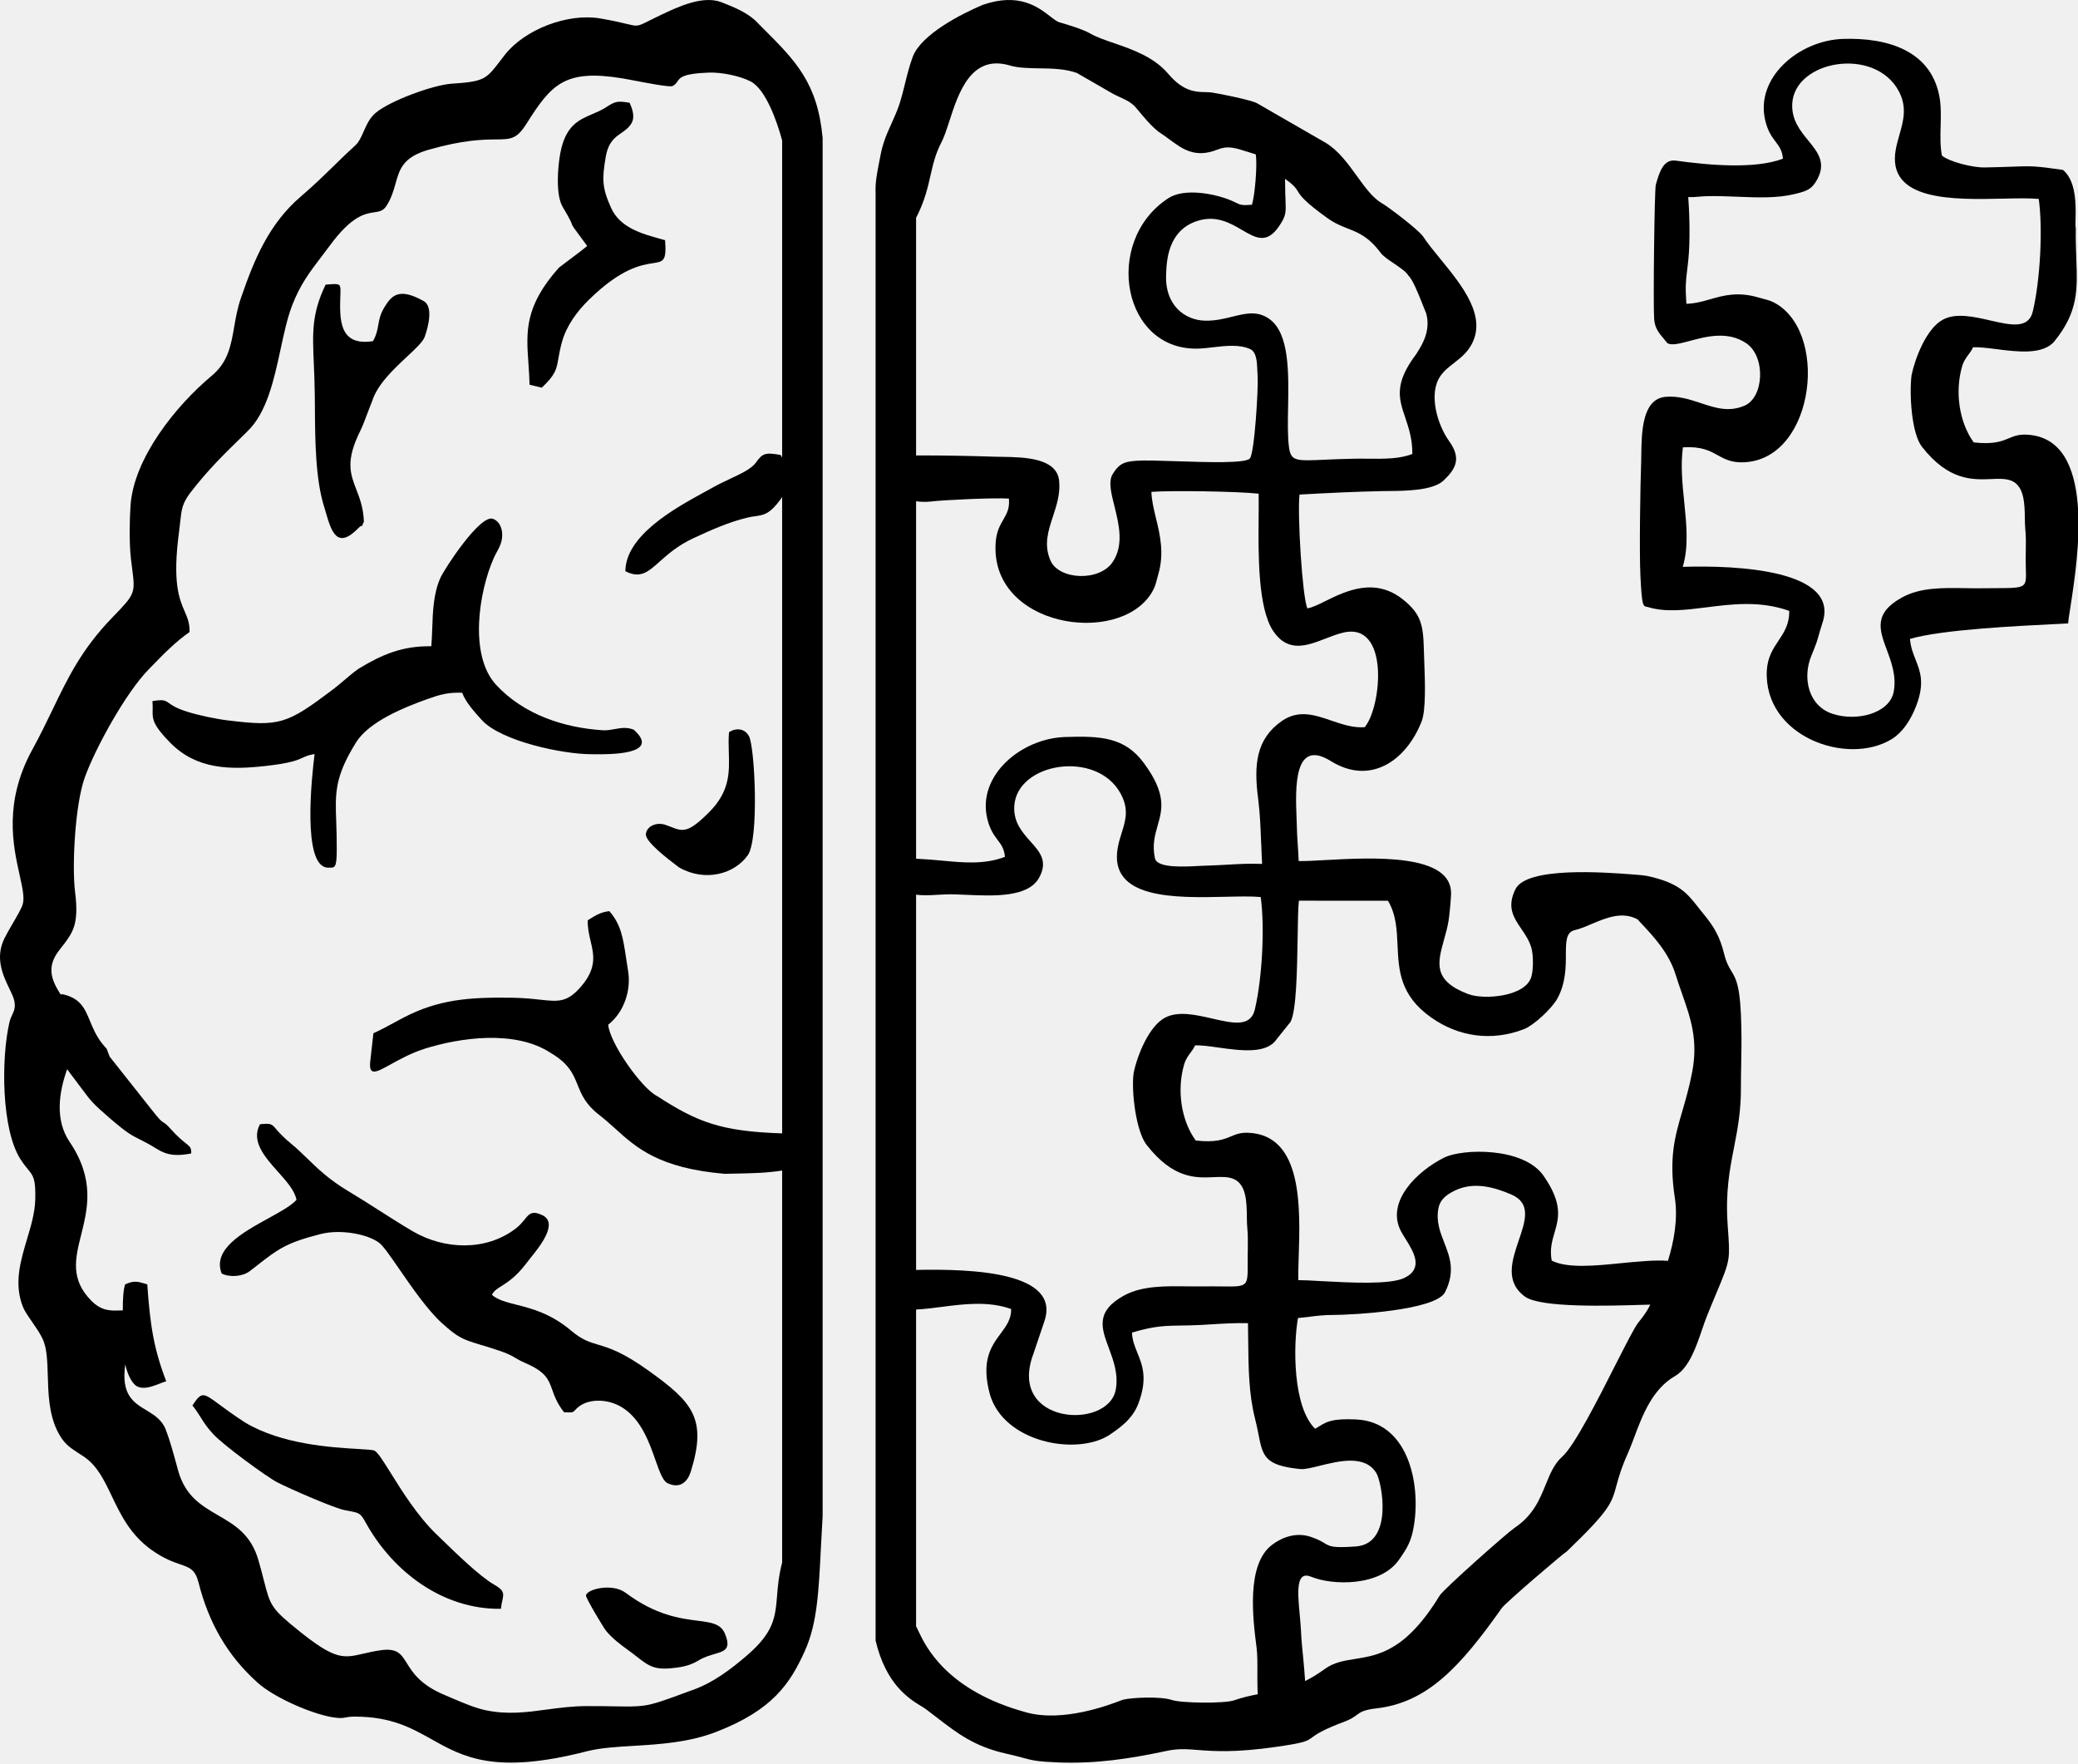
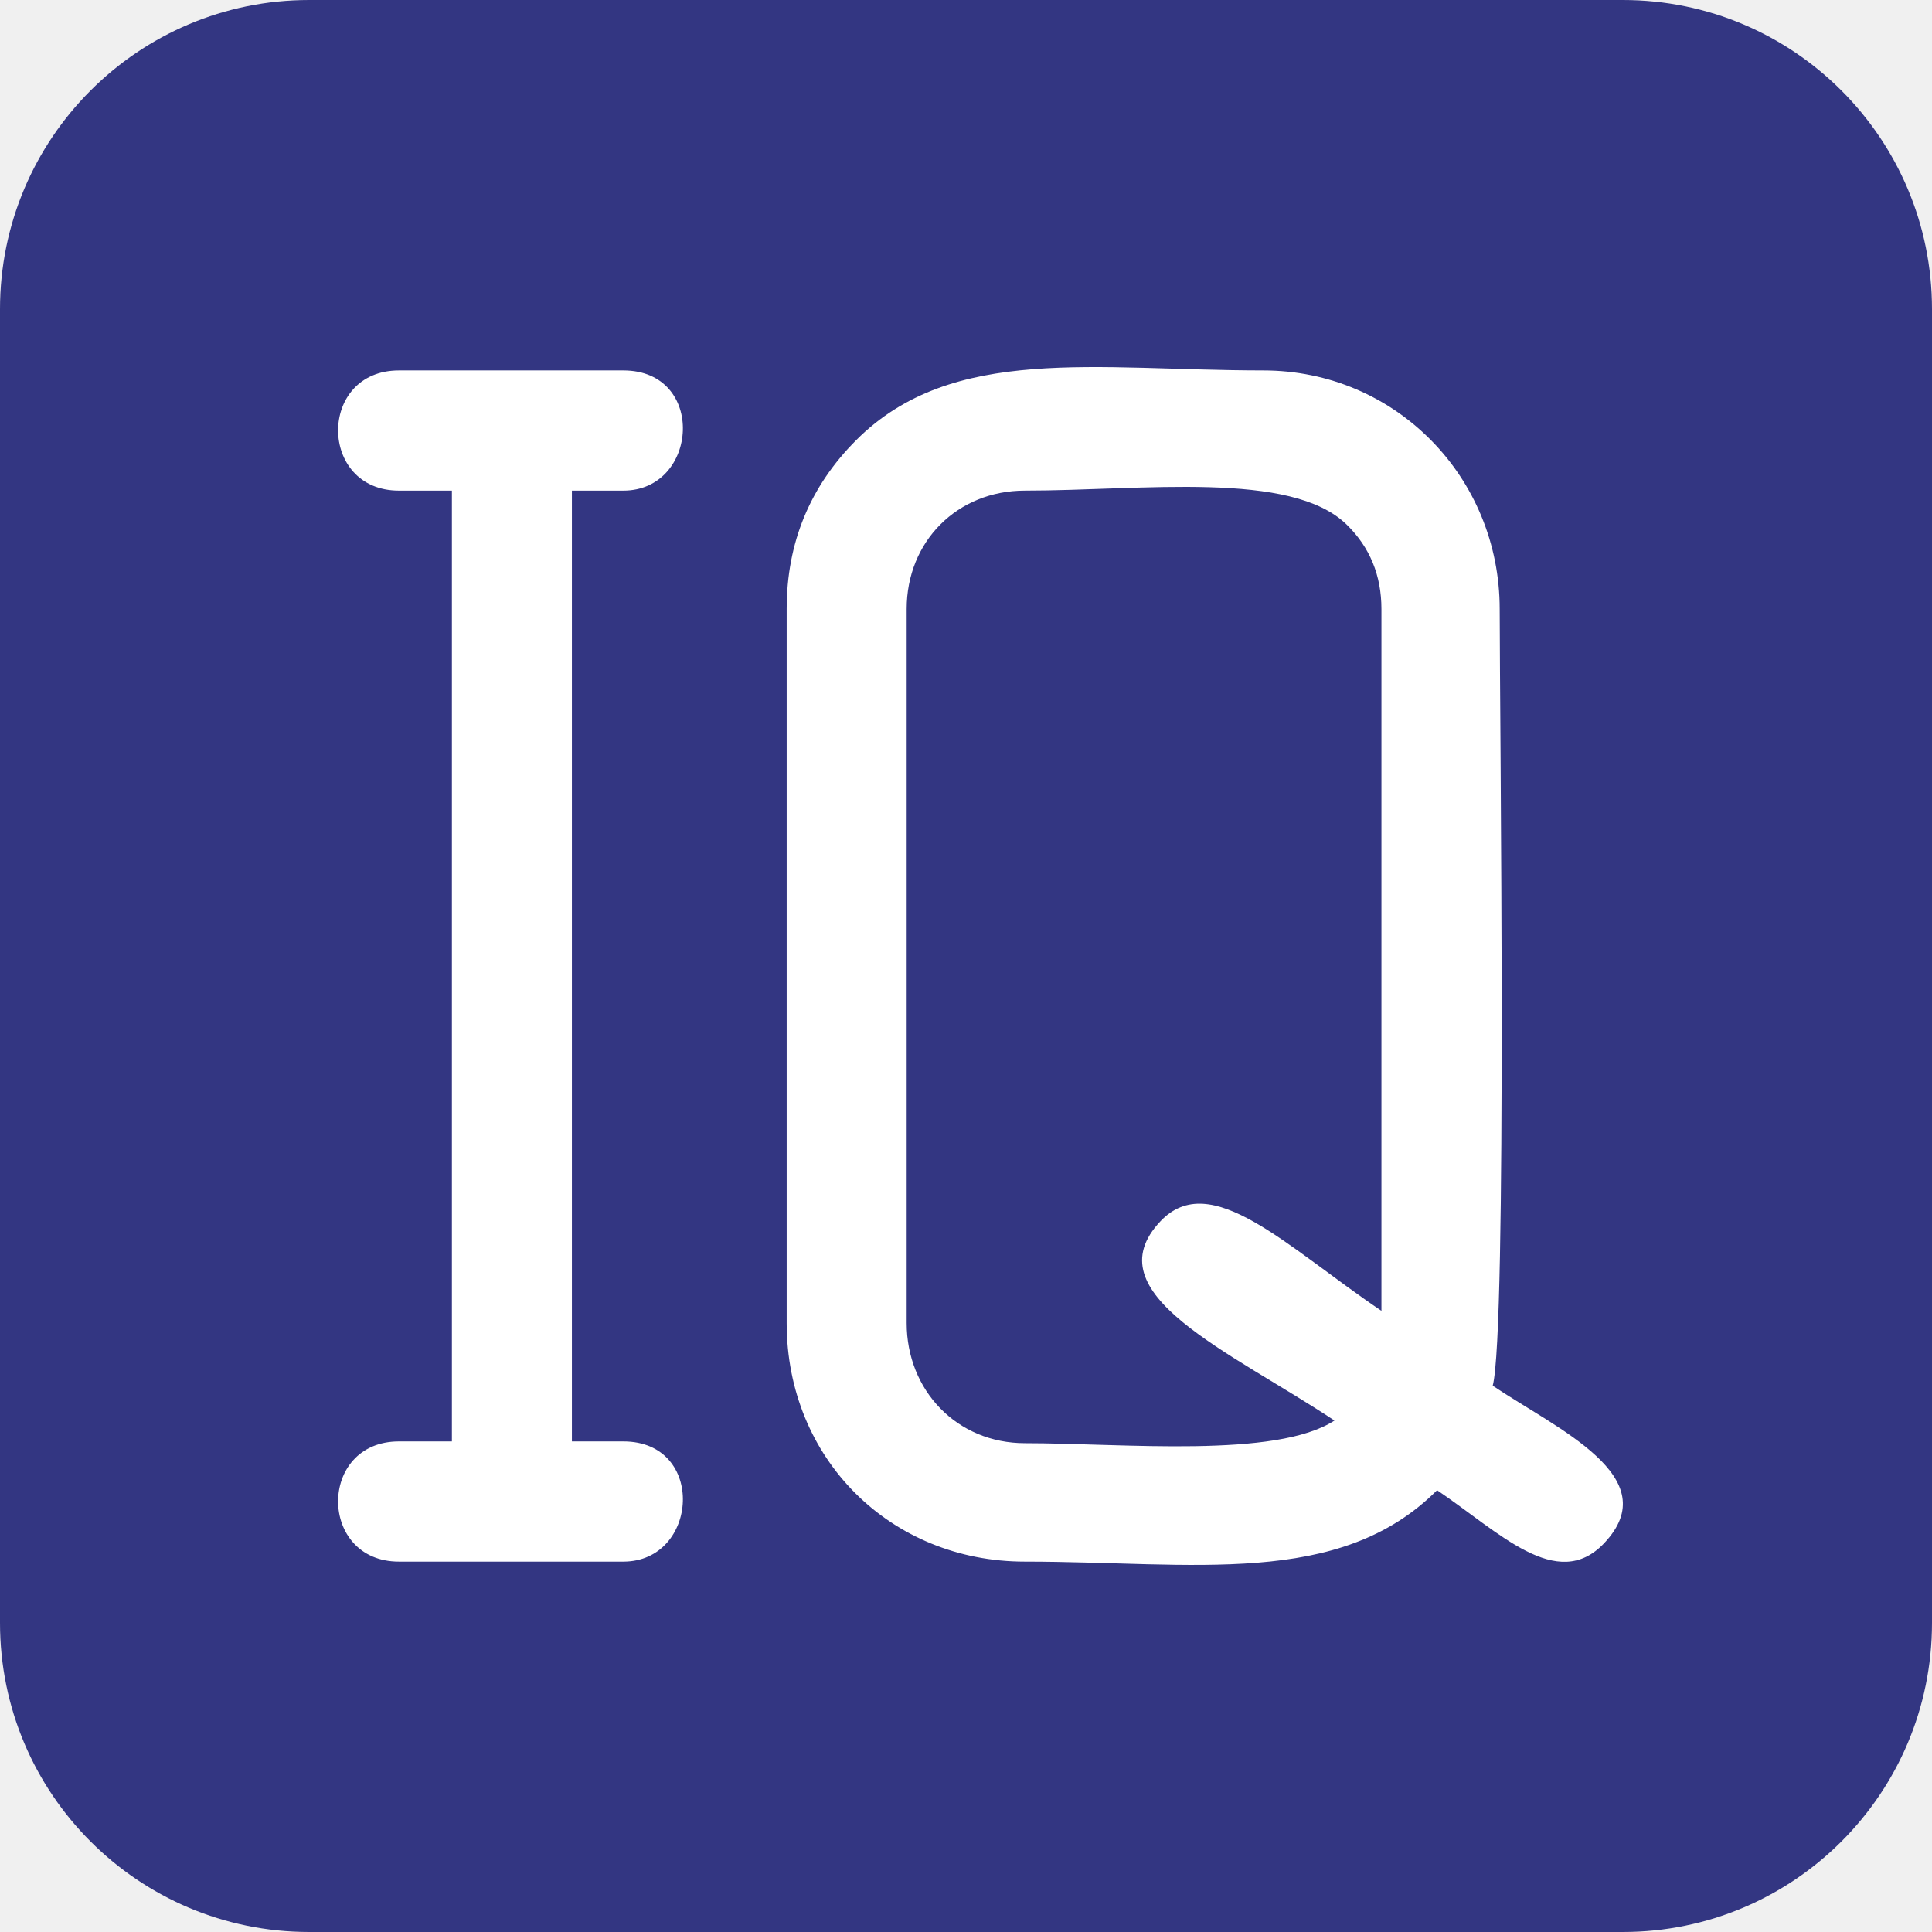
- <svg xmlns="http://www.w3.org/2000/svg" width="33" height="28" viewBox="0 0 33 28" fill="none">
-   <path d="M5.526 18.911C5.223 18.73 5.038 18.55 4.871 18.387C4.789 18.308 4.711 18.232 4.625 18.162C4.492 18.053 4.428 17.979 4.386 17.93C4.314 17.846 4.304 17.834 4.128 17.852C3.983 18.123 4.205 18.372 4.416 18.608C4.552 18.761 4.684 18.908 4.708 19.053C4.623 19.147 4.45 19.242 4.261 19.346C3.853 19.571 3.37 19.837 3.52 20.222C3.644 20.285 3.851 20.274 3.968 20.183C4.006 20.154 4.041 20.126 4.075 20.1C4.415 19.834 4.545 19.733 5.097 19.594C5.404 19.517 5.832 19.592 6.022 19.735C6.086 19.783 6.203 19.952 6.345 20.158C6.543 20.445 6.791 20.803 7.014 21.006C7.279 21.246 7.35 21.268 7.635 21.355C7.668 21.365 7.705 21.376 7.746 21.388C8.055 21.484 8.112 21.519 8.181 21.56C8.218 21.582 8.259 21.607 8.344 21.644C8.669 21.785 8.711 21.904 8.769 22.066C8.804 22.165 8.844 22.28 8.958 22.426C9.096 22.43 9.097 22.429 9.129 22.395C9.141 22.381 9.159 22.362 9.192 22.336C9.358 22.205 9.676 22.204 9.913 22.37C10.191 22.563 10.316 22.918 10.411 23.19C10.475 23.37 10.526 23.514 10.599 23.55C10.8 23.648 10.92 23.527 10.97 23.368C11.233 22.522 10.997 22.266 10.303 21.767C9.888 21.469 9.673 21.404 9.499 21.352C9.358 21.31 9.244 21.276 9.072 21.131C8.746 20.855 8.441 20.778 8.199 20.717C8.038 20.676 7.905 20.642 7.812 20.561C7.842 20.498 7.894 20.465 7.966 20.42C8.063 20.358 8.197 20.273 8.356 20.063C8.371 20.042 8.392 20.017 8.414 19.989C8.576 19.789 8.871 19.422 8.614 19.296C8.449 19.218 8.403 19.275 8.33 19.366C8.295 19.408 8.255 19.458 8.194 19.505C7.71 19.877 7.047 19.837 6.563 19.556C6.394 19.458 6.206 19.338 6.016 19.217L6.016 19.217C5.852 19.112 5.685 19.006 5.526 18.911Z" fill="black" />
-   <path d="M5.699 10.616C6.068 10.392 6.394 10.254 6.85 10.262C6.857 10.173 6.86 10.081 6.864 9.987V9.987C6.873 9.712 6.883 9.424 6.993 9.178C7.059 9.029 7.625 8.164 7.828 8.238C7.967 8.29 8.008 8.477 7.95 8.638C7.934 8.685 7.911 8.725 7.889 8.767L7.889 8.767C7.874 8.795 7.858 8.824 7.844 8.855C7.607 9.383 7.441 10.404 7.88 10.876C8.319 11.349 8.959 11.557 9.576 11.596C9.638 11.6 9.698 11.588 9.758 11.578C9.856 11.56 9.954 11.542 10.064 11.587C10.51 11.985 9.681 11.979 9.431 11.977C9.425 11.977 9.42 11.976 9.415 11.976C9.406 11.976 9.398 11.976 9.391 11.976C8.943 11.977 7.958 11.771 7.65 11.432C7.534 11.304 7.391 11.145 7.34 11C7.117 10.991 6.977 11.032 6.794 11.098C6.427 11.229 5.862 11.455 5.655 11.788C5.313 12.336 5.322 12.596 5.34 13.06C5.344 13.186 5.349 13.326 5.348 13.492C5.347 13.781 5.32 13.781 5.221 13.777L5.215 13.777C5.213 13.777 5.211 13.777 5.21 13.777C5.208 13.777 5.207 13.777 5.206 13.777C4.791 13.766 4.954 12.305 4.996 11.974C4.903 11.988 4.861 12.007 4.811 12.03C4.727 12.069 4.622 12.118 4.208 12.164C3.657 12.225 3.122 12.22 2.704 11.794C2.419 11.504 2.421 11.414 2.424 11.273C2.425 11.233 2.426 11.188 2.421 11.133C2.596 11.104 2.621 11.121 2.684 11.165C2.731 11.199 2.801 11.248 2.979 11.303C3.147 11.356 3.425 11.416 3.616 11.439C4.442 11.54 4.554 11.5 5.283 10.951C5.348 10.902 5.408 10.85 5.468 10.8C5.543 10.736 5.617 10.672 5.699 10.616Z" fill="black" />
-   <path d="M6.207 23.393C6.384 23.677 6.631 24.072 6.926 24.358C6.952 24.382 6.979 24.409 7.009 24.438C7.253 24.675 7.62 25.032 7.847 25.162C8.012 25.256 8.001 25.306 7.977 25.417C7.969 25.453 7.96 25.494 7.955 25.546C7.035 25.56 6.241 24.958 5.812 24.185C5.724 24.026 5.711 24.024 5.536 23.991C5.529 23.99 5.522 23.988 5.515 23.987C5.501 23.984 5.486 23.982 5.471 23.979C5.297 23.944 4.61 23.643 4.409 23.541C4.245 23.458 3.551 22.951 3.388 22.774C3.283 22.66 3.24 22.591 3.192 22.514L3.192 22.514L3.192 22.514C3.158 22.459 3.121 22.4 3.056 22.317C3.203 22.096 3.223 22.11 3.484 22.303L3.484 22.303C3.581 22.375 3.71 22.47 3.892 22.588C4.475 22.937 5.273 22.984 5.685 23.008H5.685C5.828 23.016 5.925 23.022 5.95 23.036C6.003 23.066 6.09 23.206 6.207 23.393Z" fill="black" />
-   <path d="M9.325 3.906C9.233 3.982 9.131 4.057 9.032 4.132C8.979 4.172 8.926 4.211 8.876 4.25C8.328 4.864 8.356 5.268 8.392 5.772C8.399 5.879 8.407 5.99 8.41 6.109L8.603 6.156C8.822 5.951 8.838 5.865 8.868 5.69C8.88 5.62 8.895 5.536 8.926 5.425C8.997 5.172 9.164 4.944 9.35 4.762C9.865 4.256 10.187 4.207 10.369 4.179C10.537 4.153 10.587 4.146 10.562 3.814C10.539 3.807 10.514 3.801 10.49 3.794C10.196 3.713 9.846 3.616 9.705 3.302C9.561 2.983 9.559 2.845 9.619 2.494C9.66 2.254 9.766 2.181 9.868 2.111C9.926 2.07 9.984 2.031 10.026 1.961C10.091 1.853 10.038 1.723 9.999 1.632C9.808 1.6 9.772 1.607 9.625 1.703C9.554 1.749 9.48 1.781 9.406 1.812C9.191 1.904 8.981 1.993 8.898 2.432C8.855 2.665 8.824 3.098 8.936 3.286C9.059 3.492 9.074 3.536 9.082 3.561C9.094 3.594 9.094 3.594 9.325 3.906Z" fill="black" />
-   <path d="M5.658 7.771C5.712 7.911 5.771 8.063 5.779 8.285C5.77 8.303 5.764 8.317 5.759 8.327L5.759 8.327L5.759 8.327L5.759 8.328C5.747 8.353 5.745 8.359 5.743 8.359C5.743 8.359 5.743 8.359 5.743 8.358C5.743 8.358 5.742 8.358 5.742 8.357C5.74 8.352 5.736 8.339 5.693 8.384C5.351 8.738 5.261 8.43 5.179 8.153C5.17 8.12 5.16 8.086 5.15 8.055C5.009 7.613 5.004 6.99 5.001 6.478C5 6.408 5 6.34 4.999 6.276C4.997 6.09 4.99 5.929 4.984 5.785C4.962 5.281 4.949 4.98 5.171 4.52C5.186 4.518 5.201 4.517 5.214 4.516C5.406 4.502 5.411 4.502 5.406 4.669C5.405 4.676 5.405 4.684 5.405 4.691C5.393 5.065 5.379 5.502 5.923 5.417C5.979 5.319 5.993 5.241 6.007 5.162C6.022 5.076 6.037 4.989 6.107 4.875C6.225 4.681 6.345 4.567 6.729 4.781C6.885 4.869 6.8 5.193 6.745 5.348C6.716 5.428 6.601 5.535 6.464 5.663C6.254 5.859 5.992 6.103 5.908 6.375C5.887 6.425 5.863 6.489 5.838 6.555L5.838 6.555L5.838 6.555C5.798 6.661 5.757 6.771 5.724 6.836C5.483 7.318 5.563 7.525 5.658 7.771Z" fill="black" />
-   <path d="M11.574 11.946C11.571 11.842 11.568 11.736 11.577 11.626C11.685 11.556 11.827 11.562 11.895 11.691C11.988 11.869 12.056 13.323 11.876 13.579C11.667 13.876 11.203 14.011 10.786 13.775C10.781 13.772 10.776 13.768 10.771 13.764L10.755 13.752C10.601 13.635 10.244 13.363 10.257 13.243C10.271 13.115 10.433 13.049 10.57 13.099C10.597 13.108 10.621 13.118 10.644 13.126C10.844 13.205 10.924 13.236 11.265 12.893C11.592 12.564 11.584 12.262 11.574 11.946Z" fill="black" />
-   <path d="M10.754 26.479C10.418 26.526 10.325 26.475 10.109 26.303C10.064 26.267 10.017 26.233 9.971 26.199L9.971 26.199C9.849 26.11 9.728 26.02 9.624 25.895C9.589 25.853 9.303 25.379 9.306 25.335C9.314 25.236 9.721 25.131 9.937 25.293C10.413 25.649 10.802 25.7 11.078 25.735C11.297 25.763 11.445 25.783 11.511 25.938C11.615 26.186 11.511 26.216 11.347 26.264C11.272 26.286 11.185 26.311 11.099 26.363C10.993 26.427 10.894 26.46 10.754 26.479Z" fill="black" />
-   <path fill-rule="evenodd" clip-rule="evenodd" d="M5.635 27.258C6.212 27.258 6.534 27.439 6.858 27.62C7.359 27.901 7.865 28.184 9.329 27.806C9.544 27.753 9.795 27.738 10.065 27.722C10.481 27.697 10.942 27.669 11.383 27.497C12.262 27.154 12.544 26.743 12.782 26.214C12.976 25.782 13.001 25.289 13.036 24.585C13.044 24.426 13.053 24.257 13.064 24.075V2.188C12.982 1.313 12.635 0.965 12.102 0.434C12.066 0.398 12.029 0.361 11.992 0.323C11.852 0.196 11.667 0.117 11.459 0.036C11.163 -0.079 10.768 0.108 10.496 0.237C10.417 0.275 10.356 0.305 10.308 0.329L10.308 0.329L10.308 0.329L10.308 0.329C10.211 0.378 10.166 0.401 10.118 0.406C10.076 0.41 10.032 0.399 9.949 0.379C9.864 0.358 9.737 0.328 9.527 0.292C9.009 0.206 8.334 0.469 8.019 0.868C7.99 0.906 7.964 0.94 7.94 0.971C7.719 1.258 7.689 1.296 7.172 1.329C6.887 1.348 6.202 1.594 5.966 1.792C5.87 1.872 5.82 1.986 5.774 2.09C5.737 2.174 5.702 2.253 5.649 2.302C5.527 2.413 5.418 2.52 5.308 2.627L5.308 2.627C5.144 2.787 4.981 2.946 4.781 3.117C4.272 3.552 4.038 4.115 3.825 4.736C3.77 4.893 3.744 5.046 3.719 5.191C3.668 5.485 3.622 5.75 3.363 5.966C2.791 6.443 2.125 7.276 2.073 8.025C2.056 8.259 2.052 8.643 2.079 8.87C2.086 8.927 2.092 8.977 2.098 9.022C2.149 9.421 2.15 9.428 1.788 9.801C1.298 10.305 1.077 10.764 0.833 11.272C0.736 11.472 0.636 11.68 0.515 11.9C0.054 12.738 0.209 13.435 0.312 13.896C0.357 14.1 0.392 14.258 0.36 14.362C0.339 14.429 0.263 14.56 0.19 14.684C0.144 14.765 0.098 14.843 0.071 14.899C-0.084 15.213 0.049 15.491 0.148 15.697C0.185 15.774 0.217 15.84 0.228 15.895C0.248 15.998 0.223 16.051 0.195 16.112C0.179 16.146 0.161 16.183 0.15 16.232C0.017 16.804 0.02 17.936 0.327 18.41C0.372 18.48 0.41 18.527 0.442 18.565C0.531 18.675 0.568 18.72 0.56 19.046C0.555 19.254 0.493 19.464 0.429 19.677C0.325 20.026 0.218 20.383 0.364 20.751C0.39 20.817 0.448 20.901 0.509 20.989C0.57 21.077 0.634 21.17 0.676 21.258C0.746 21.405 0.752 21.614 0.759 21.844C0.767 22.127 0.776 22.442 0.907 22.714C1.006 22.918 1.1 22.979 1.24 23.07C1.271 23.09 1.304 23.111 1.341 23.136C1.547 23.279 1.656 23.507 1.775 23.756C1.915 24.049 2.068 24.37 2.408 24.612C2.602 24.75 2.748 24.801 2.859 24.839C3.014 24.892 3.101 24.922 3.154 25.133C3.312 25.758 3.607 26.29 4.098 26.725C4.358 26.956 4.935 27.208 5.269 27.266C5.398 27.288 5.437 27.281 5.486 27.272C5.52 27.265 5.559 27.258 5.635 27.258ZM12.421 24.811C12.366 25.022 12.352 25.192 12.34 25.344C12.312 25.678 12.293 25.918 11.857 26.291C11.609 26.504 11.335 26.711 11.025 26.826L10.964 26.848L10.963 26.848C10.557 26.999 10.39 27.06 10.218 27.084C10.098 27.1 9.976 27.098 9.768 27.095H9.768C9.651 27.093 9.507 27.09 9.322 27.091C9.093 27.091 8.884 27.119 8.682 27.146C8.365 27.189 8.063 27.229 7.719 27.158C7.543 27.121 7.362 27.043 7.184 26.967L7.184 26.967C7.143 26.949 7.102 26.932 7.062 26.915C6.676 26.754 6.553 26.558 6.462 26.411C6.369 26.262 6.308 26.165 6.039 26.205C5.931 26.221 5.844 26.241 5.767 26.259L5.767 26.259L5.767 26.259L5.767 26.259C5.454 26.331 5.325 26.361 4.747 25.896C4.304 25.54 4.292 25.492 4.192 25.101C4.169 25.012 4.142 24.906 4.104 24.774C3.986 24.364 3.724 24.212 3.463 24.061C3.203 23.91 2.944 23.76 2.83 23.355C2.819 23.314 2.807 23.271 2.795 23.227L2.795 23.227L2.795 23.227C2.746 23.05 2.694 22.859 2.632 22.7C2.571 22.543 2.447 22.468 2.324 22.393C2.121 22.271 1.919 22.148 1.99 21.664C2.017 21.804 2.092 21.971 2.177 22.014C2.284 22.068 2.417 22.016 2.537 21.97C2.573 21.956 2.608 21.942 2.64 21.933C2.441 21.418 2.383 21.033 2.339 20.394C2.326 20.39 2.313 20.387 2.301 20.383C2.189 20.35 2.127 20.331 1.988 20.394C1.959 20.471 1.95 20.628 1.95 20.808C1.93 20.808 1.909 20.808 1.887 20.809L1.887 20.809C1.761 20.813 1.612 20.818 1.452 20.656C1.112 20.313 1.195 19.983 1.289 19.606C1.392 19.195 1.509 18.728 1.104 18.129C0.874 17.788 0.931 17.354 1.067 16.977C1.099 17.023 1.136 17.073 1.18 17.13C1.23 17.197 1.27 17.25 1.304 17.295C1.446 17.486 1.474 17.524 1.758 17.768C2.018 17.992 2.095 18.03 2.215 18.09C2.282 18.123 2.363 18.164 2.497 18.247C2.659 18.348 2.806 18.359 3.036 18.316C3.042 18.227 3.018 18.207 2.947 18.151C2.897 18.111 2.826 18.054 2.726 17.943C2.646 17.854 2.62 17.838 2.597 17.824C2.565 17.805 2.54 17.79 2.392 17.6L1.742 16.779C1.716 16.716 1.707 16.688 1.702 16.673C1.7 16.665 1.698 16.661 1.696 16.657C1.694 16.653 1.691 16.649 1.684 16.642C1.674 16.631 1.657 16.613 1.626 16.575C1.528 16.452 1.477 16.328 1.43 16.215C1.346 16.012 1.277 15.844 0.978 15.784C0.974 15.788 0.97 15.792 0.966 15.796C0.826 15.578 0.727 15.363 0.938 15.092C0.948 15.079 0.958 15.066 0.968 15.053C1.157 14.812 1.258 14.684 1.192 14.161C1.141 13.749 1.192 12.777 1.345 12.349C1.514 11.877 1.999 10.999 2.36 10.63C2.374 10.615 2.388 10.601 2.403 10.586L2.403 10.586C2.593 10.39 2.785 10.193 3.01 10.036C3.014 9.897 2.977 9.811 2.933 9.709C2.847 9.511 2.734 9.252 2.845 8.432C2.853 8.372 2.858 8.32 2.863 8.275C2.884 8.09 2.893 8.003 3.011 7.839C3.301 7.461 3.553 7.216 3.888 6.89L3.927 6.851C4.238 6.554 4.35 6.034 4.456 5.545C4.51 5.293 4.563 5.049 4.64 4.848C4.766 4.52 4.921 4.317 5.1 4.082C5.145 4.023 5.191 3.963 5.239 3.898C5.587 3.424 5.798 3.393 5.943 3.371C6.026 3.359 6.088 3.35 6.142 3.262C6.218 3.14 6.251 3.022 6.282 2.913C6.346 2.685 6.399 2.494 6.81 2.377C7.359 2.22 7.67 2.216 7.874 2.214C8.113 2.212 8.205 2.211 8.36 1.966C8.755 1.341 8.965 1.094 9.882 1.244C9.911 1.249 9.966 1.259 10.035 1.272C10.264 1.316 10.639 1.389 10.682 1.366C10.722 1.345 10.739 1.32 10.757 1.295C10.8 1.232 10.845 1.167 11.255 1.153C11.463 1.145 11.752 1.207 11.919 1.292C12.157 1.414 12.337 1.917 12.421 2.231V7.266C12.414 7.252 12.406 7.238 12.398 7.225C12.148 7.179 12.108 7.2 12.002 7.348C11.931 7.445 11.771 7.52 11.595 7.603C11.503 7.646 11.407 7.691 11.318 7.742C11.275 7.766 11.227 7.792 11.174 7.821C10.72 8.07 9.937 8.5 9.931 9.07C10.168 9.192 10.29 9.084 10.477 8.916C10.606 8.802 10.764 8.661 11.012 8.546C11.3 8.413 11.564 8.293 11.867 8.22C11.914 8.208 11.955 8.202 11.993 8.197C12.128 8.178 12.224 8.165 12.398 7.926L12.421 7.892V17.997C11.45 17.965 11.076 17.82 10.433 17.403C10.193 17.284 9.682 16.564 9.659 16.271C9.91 16.074 10.026 15.724 9.974 15.414C9.961 15.338 9.95 15.268 9.941 15.202C9.895 14.897 9.863 14.681 9.677 14.468C9.546 14.482 9.463 14.533 9.369 14.591C9.365 14.594 9.36 14.597 9.355 14.6C9.351 14.603 9.347 14.605 9.343 14.608L9.34 14.61C9.338 14.611 9.336 14.612 9.334 14.613C9.33 14.733 9.355 14.839 9.379 14.942C9.431 15.162 9.48 15.369 9.231 15.661C9.009 15.92 8.874 15.906 8.576 15.874C8.459 15.861 8.318 15.846 8.138 15.843C7.458 15.833 6.966 15.866 6.4 16.163C6.356 16.187 6.31 16.211 6.264 16.236C6.148 16.299 6.03 16.362 5.93 16.407L5.88 16.851C5.853 17.095 5.974 17.029 6.206 16.9C6.349 16.821 6.534 16.719 6.752 16.65C7.291 16.482 8.175 16.344 8.747 16.72C9.037 16.891 9.104 17.057 9.174 17.23C9.235 17.381 9.298 17.536 9.515 17.703C9.604 17.772 9.685 17.845 9.768 17.919C10.109 18.228 10.466 18.549 11.507 18.639C11.573 18.637 11.636 18.636 11.698 18.635H11.698C11.949 18.63 12.172 18.626 12.421 18.587V24.811Z" fill="black" />
-   <path fill-rule="evenodd" clip-rule="evenodd" d="M23.275 5.602C23.301 5.575 23.327 5.54 23.354 5.496C23.631 5.037 23.222 4.538 22.875 4.113C22.771 3.987 22.673 3.867 22.601 3.757C22.53 3.651 22.049 3.286 21.95 3.23C21.801 3.145 21.679 2.976 21.549 2.796C21.407 2.6 21.257 2.391 21.052 2.267L19.96 1.638C19.867 1.588 19.379 1.489 19.245 1.469C19.216 1.465 19.183 1.464 19.146 1.463C18.997 1.461 18.793 1.457 18.557 1.177C18.328 0.905 17.986 0.787 17.694 0.686C17.548 0.636 17.414 0.59 17.314 0.532C17.197 0.464 16.93 0.384 16.829 0.356C16.786 0.344 16.736 0.305 16.675 0.258C16.484 0.111 16.183 -0.122 15.607 0.077C15.271 0.219 14.63 0.544 14.495 0.902C14.436 1.064 14.403 1.202 14.37 1.336L14.37 1.336C14.346 1.433 14.323 1.528 14.292 1.628C14.252 1.752 14.205 1.856 14.159 1.958C14.088 2.115 14.017 2.269 13.978 2.492C13.97 2.534 13.962 2.575 13.954 2.615C13.926 2.762 13.898 2.904 13.905 3.054V26.051C14.071 26.75 14.437 26.974 14.628 27.091C14.66 27.11 14.688 27.127 14.708 27.143C14.766 27.186 14.82 27.228 14.873 27.269C15.204 27.524 15.474 27.733 15.979 27.846C16.099 27.873 16.179 27.894 16.244 27.912C16.398 27.953 16.466 27.971 16.792 27.985C17.407 28.009 17.938 27.928 18.529 27.802C18.712 27.763 18.847 27.774 19.024 27.788C19.272 27.807 19.603 27.833 20.261 27.739C20.723 27.673 20.754 27.649 20.839 27.587C20.905 27.539 21.002 27.468 21.353 27.337C21.452 27.3 21.5 27.265 21.541 27.235C21.605 27.188 21.657 27.15 21.859 27.127C22.663 27.035 23.184 26.476 23.849 25.535C23.904 25.453 24.835 24.659 24.884 24.633C25.565 23.979 25.595 23.868 25.669 23.593C25.703 23.47 25.744 23.314 25.857 23.064C25.89 22.99 25.921 22.906 25.955 22.816L25.955 22.816L25.955 22.816C26.082 22.477 26.239 22.058 26.601 21.85C26.823 21.721 26.936 21.388 27.031 21.109L27.031 21.109L27.031 21.109L27.031 21.109C27.059 21.028 27.085 20.951 27.112 20.886C27.166 20.751 27.213 20.639 27.253 20.544L27.253 20.544C27.371 20.262 27.427 20.128 27.448 19.99C27.466 19.865 27.457 19.736 27.439 19.491L27.437 19.459C27.399 18.928 27.468 18.575 27.537 18.222C27.593 17.936 27.648 17.651 27.647 17.272C27.647 17.123 27.649 16.994 27.652 16.867V16.867C27.655 16.702 27.658 16.54 27.654 16.337C27.643 15.664 27.573 15.548 27.496 15.421C27.457 15.356 27.416 15.289 27.38 15.145C27.314 14.879 27.225 14.721 27.055 14.515C27.023 14.477 26.995 14.441 26.968 14.406C26.787 14.177 26.662 14.018 26.157 13.909C26.154 13.909 26.151 13.908 26.148 13.908C26.107 13.9 26.063 13.896 26.012 13.892C25.991 13.89 25.968 13.889 25.942 13.886C25.48 13.851 24.244 13.757 24.065 14.121C23.926 14.406 24.038 14.57 24.158 14.747C24.225 14.844 24.294 14.946 24.325 15.073C24.35 15.18 24.353 15.407 24.316 15.519C24.215 15.829 23.564 15.877 23.322 15.787C22.751 15.574 22.83 15.29 22.93 14.928C22.958 14.83 22.987 14.726 23.005 14.616C23.019 14.527 23.041 14.291 23.044 14.197C23.063 13.546 21.788 13.616 21.028 13.658L21.028 13.658C20.863 13.667 20.722 13.675 20.624 13.673C20.621 13.584 20.615 13.497 20.609 13.411C20.603 13.317 20.596 13.223 20.595 13.126C20.594 13.084 20.592 13.036 20.59 12.983L20.59 12.983C20.572 12.518 20.542 11.716 21.134 12.085C21.766 12.477 22.333 12.075 22.576 11.456C22.648 11.272 22.63 10.806 22.617 10.468V10.468C22.615 10.402 22.612 10.341 22.611 10.288C22.601 9.917 22.56 9.747 22.291 9.528C21.837 9.157 21.372 9.385 21.047 9.545C20.932 9.602 20.834 9.65 20.761 9.66C20.68 9.464 20.602 8.164 20.637 7.853C21.099 7.828 21.507 7.807 21.959 7.798C21.985 7.798 22.014 7.798 22.046 7.797C22.308 7.795 22.753 7.792 22.924 7.631C23.121 7.444 23.21 7.279 23.014 7.006C22.825 6.743 22.681 6.252 22.874 5.972C22.932 5.887 23.01 5.827 23.091 5.764C23.153 5.715 23.217 5.666 23.275 5.602ZM20.411 3.076C20.41 3.034 20.409 2.992 20.409 2.951V2.951C20.408 2.913 20.408 2.876 20.407 2.84C20.55 2.941 20.577 2.984 20.61 3.037C20.654 3.108 20.707 3.195 21.076 3.46C21.198 3.548 21.305 3.59 21.407 3.63C21.576 3.697 21.732 3.758 21.923 4.011C21.962 4.066 22.053 4.128 22.143 4.188C22.238 4.253 22.333 4.317 22.363 4.372C22.43 4.434 22.506 4.619 22.591 4.831C22.591 4.835 22.594 4.844 22.601 4.856L22.601 4.858C22.617 4.896 22.633 4.935 22.648 4.974C22.726 5.246 22.582 5.477 22.515 5.583L22.515 5.583C22.506 5.598 22.498 5.61 22.493 5.62C22.133 6.092 22.215 6.333 22.316 6.63C22.37 6.792 22.431 6.969 22.429 7.208C22.229 7.289 21.978 7.286 21.724 7.284H21.724C21.647 7.283 21.569 7.282 21.493 7.284C21.308 7.288 21.156 7.294 21.033 7.3C20.58 7.32 20.5 7.324 20.47 7.101C20.447 6.926 20.451 6.7 20.456 6.461C20.465 5.911 20.477 5.292 20.157 5.064C19.969 4.931 19.784 4.976 19.572 5.028C19.44 5.061 19.297 5.096 19.135 5.092C18.812 5.083 18.501 4.845 18.518 4.369L18.519 4.356C18.526 4.147 18.544 3.667 19.003 3.512C19.308 3.409 19.534 3.54 19.726 3.653C19.944 3.78 20.118 3.881 20.315 3.588C20.425 3.426 20.422 3.375 20.415 3.177L20.415 3.176L20.415 3.176L20.415 3.176L20.415 3.175C20.413 3.146 20.412 3.113 20.411 3.076ZM26.007 14.599C25.762 14.467 25.508 14.574 25.278 14.671C25.182 14.712 25.09 14.751 25.005 14.77C24.869 14.803 24.868 14.952 24.867 15.155C24.867 15.354 24.866 15.604 24.737 15.847C24.649 16.013 24.355 16.282 24.206 16.34C23.689 16.542 23.161 16.462 22.73 16.158C22.229 15.806 22.212 15.403 22.194 15.012C22.183 14.766 22.173 14.524 22.042 14.303L20.627 14.302C20.614 14.423 20.61 14.647 20.607 14.903C20.598 15.413 20.588 16.047 20.495 16.226L20.274 16.501C20.117 16.741 19.697 16.682 19.349 16.634C19.205 16.613 19.074 16.595 18.978 16.6C18.959 16.644 18.933 16.68 18.906 16.716C18.868 16.767 18.829 16.82 18.805 16.902C18.687 17.304 18.755 17.789 18.989 18.11C19.304 18.146 19.431 18.093 19.545 18.046C19.627 18.012 19.702 17.98 19.836 17.988C20.686 18.033 20.65 19.173 20.624 19.961C20.62 20.096 20.616 20.22 20.617 20.327C20.704 20.327 20.835 20.334 20.988 20.343L20.988 20.343L20.988 20.343L20.988 20.343H20.988C21.437 20.367 22.069 20.402 22.3 20.293C22.615 20.143 22.449 19.878 22.32 19.671L22.32 19.671C22.293 19.628 22.268 19.588 22.249 19.552C22.002 19.083 22.504 18.596 22.935 18.381C23.223 18.238 24.195 18.21 24.514 18.672C24.82 19.114 24.754 19.342 24.687 19.573C24.648 19.706 24.609 19.84 24.642 20.017C24.891 20.143 25.327 20.1 25.752 20.057C26.018 20.031 26.28 20.005 26.488 20.021C26.582 19.718 26.649 19.361 26.598 19.024C26.5 18.384 26.598 18.047 26.718 17.638C26.77 17.458 26.827 17.264 26.873 17.023C26.97 16.516 26.849 16.17 26.712 15.779C26.678 15.681 26.642 15.58 26.609 15.473C26.505 15.135 26.261 14.873 26.085 14.684L26.085 14.684C26.057 14.654 26.03 14.626 26.007 14.599ZM26.208 20.716C26.169 20.717 26.119 20.718 26.061 20.72H26.061C25.563 20.735 24.462 20.77 24.216 20.588C23.895 20.353 24.012 20.011 24.119 19.695C24.224 19.388 24.321 19.105 24 18.967C23.722 18.848 23.404 18.761 23.106 18.904C22.924 18.99 22.862 19.083 22.842 19.192C22.805 19.398 22.87 19.564 22.936 19.732C23.024 19.959 23.114 20.188 22.949 20.517C22.803 20.81 21.461 20.88 21.171 20.88C21.034 20.88 20.92 20.893 20.799 20.908L20.799 20.909C20.74 20.916 20.679 20.923 20.613 20.929C20.536 21.357 20.528 22.339 20.885 22.687C20.911 22.672 20.935 22.658 20.957 22.644C21.071 22.575 21.156 22.523 21.53 22.539C22.358 22.573 22.563 23.546 22.455 24.218C22.414 24.475 22.349 24.578 22.217 24.767C21.917 25.197 21.155 25.175 20.825 25.038C20.576 24.934 20.607 25.276 20.64 25.636C20.648 25.726 20.657 25.818 20.661 25.904C20.667 26.037 20.68 26.172 20.694 26.308V26.308C20.706 26.434 20.718 26.562 20.726 26.693C20.824 26.645 20.926 26.584 21.035 26.504C21.184 26.395 21.345 26.37 21.521 26.342C21.891 26.283 22.327 26.214 22.862 25.337C22.927 25.231 23.936 24.339 24.049 24.263C24.348 24.064 24.453 23.806 24.548 23.571C24.617 23.402 24.681 23.244 24.81 23.13C25.003 22.957 25.371 22.232 25.655 21.672L25.655 21.672C25.822 21.344 25.959 21.073 26.017 21.002C26.092 20.909 26.155 20.825 26.208 20.716ZM19.974 26.903C19.967 26.792 19.968 26.673 19.968 26.557C19.969 26.412 19.969 26.273 19.955 26.16C19.895 25.695 19.791 24.847 20.196 24.534C20.351 24.414 20.578 24.324 20.814 24.403C20.93 24.442 20.987 24.476 21.032 24.503C21.122 24.557 21.164 24.582 21.53 24.556C22.138 24.514 21.944 23.529 21.856 23.388C21.674 23.098 21.269 23.198 20.961 23.274C20.832 23.306 20.721 23.334 20.65 23.327C20.083 23.271 20.054 23.123 19.985 22.774C19.971 22.7 19.954 22.617 19.93 22.523C19.831 22.134 19.827 21.727 19.822 21.278C19.821 21.19 19.82 21.101 19.819 21.01C19.624 21.006 19.436 21.017 19.255 21.028C19.127 21.036 19.002 21.044 18.881 21.046L18.853 21.046C18.479 21.051 18.34 21.053 17.977 21.16C17.98 21.278 18.02 21.377 18.062 21.48C18.142 21.677 18.229 21.89 18.077 22.29C17.982 22.539 17.774 22.68 17.614 22.788L17.603 22.795C17.078 23.115 15.952 22.902 15.723 22.151C15.572 21.606 15.743 21.375 15.892 21.174C15.981 21.054 16.061 20.945 16.058 20.786C15.695 20.656 15.303 20.707 14.947 20.753C14.807 20.771 14.673 20.788 14.548 20.794V25.823C14.556 25.838 14.566 25.858 14.577 25.882C14.695 26.137 15.027 26.847 16.306 27.193C16.885 27.35 17.614 27.073 17.794 27.004C17.807 26.999 17.817 26.995 17.824 26.993L17.825 26.993L17.827 26.992C17.828 26.992 17.828 26.991 17.829 26.991C17.83 26.991 17.83 26.991 17.831 26.991L17.832 26.991L17.832 26.99C17.833 26.99 17.833 26.99 17.834 26.99C17.979 26.953 18.436 26.935 18.607 26.993C18.757 27.045 19.445 27.053 19.6 26.999C19.73 26.953 19.853 26.926 19.974 26.903ZM14.548 20.165C15.443 20.146 16.857 20.198 16.584 20.985L16.412 21.495C15.986 22.623 17.602 22.714 17.719 22.065C17.763 21.82 17.682 21.603 17.609 21.406C17.491 21.09 17.392 20.823 17.853 20.57C18.136 20.416 18.506 20.421 18.854 20.426C18.936 20.427 19.017 20.428 19.095 20.427C19.215 20.425 19.314 20.426 19.398 20.427C19.616 20.43 19.72 20.431 19.77 20.38C19.815 20.333 19.815 20.241 19.814 20.067C19.814 20.03 19.814 19.99 19.814 19.946C19.814 19.91 19.815 19.874 19.816 19.839V19.839C19.817 19.721 19.819 19.605 19.807 19.486C19.802 19.439 19.802 19.381 19.801 19.319C19.798 19.094 19.794 18.811 19.596 18.723C19.504 18.682 19.397 18.687 19.275 18.692C18.992 18.705 18.631 18.721 18.208 18.178C18.042 17.966 17.964 17.337 18.002 17.042C18.062 16.75 18.248 16.294 18.501 16.16C18.709 16.049 18.992 16.114 19.253 16.174C19.574 16.248 19.86 16.314 19.927 16.032C20.047 15.527 20.086 14.717 20.021 14.244C19.876 14.23 19.677 14.235 19.458 14.24C18.667 14.258 17.602 14.281 17.751 13.459C17.766 13.375 17.79 13.299 17.813 13.225C17.875 13.027 17.931 12.849 17.796 12.601C17.417 11.901 16.145 12.107 16.107 12.803C16.094 13.058 16.235 13.216 16.363 13.36C16.513 13.527 16.646 13.675 16.502 13.937C16.329 14.252 15.781 14.228 15.35 14.209C15.228 14.204 15.115 14.198 15.023 14.202C14.981 14.203 14.939 14.206 14.897 14.208L14.897 14.208C14.777 14.215 14.657 14.222 14.548 14.206V20.165ZM14.548 13.636C14.551 13.636 14.554 13.636 14.557 13.636C14.697 13.642 14.832 13.654 14.963 13.666C15.312 13.699 15.633 13.729 15.959 13.606C15.948 13.477 15.899 13.412 15.842 13.336C15.785 13.26 15.72 13.173 15.679 13.002C15.513 12.318 16.213 11.727 16.911 11.703C17.477 11.684 17.861 11.703 18.166 12.117C18.528 12.609 18.457 12.854 18.384 13.109C18.341 13.261 18.296 13.416 18.341 13.628C18.374 13.786 18.797 13.764 19.046 13.75L19.046 13.75C19.094 13.748 19.135 13.745 19.166 13.745C19.28 13.742 19.386 13.736 19.492 13.73L19.492 13.73H19.492C19.666 13.72 19.838 13.71 20.043 13.718C20.037 13.609 20.033 13.5 20.029 13.391L20.028 13.39C20.019 13.146 20.009 12.905 19.98 12.681C19.909 12.138 19.949 11.734 20.356 11.449C20.622 11.264 20.88 11.352 21.144 11.443C21.316 11.501 21.491 11.561 21.672 11.547C21.94 11.231 22.074 9.87 21.332 10.045C21.242 10.066 21.149 10.102 21.055 10.138C20.759 10.253 20.458 10.37 20.222 10.024C19.975 9.66 19.982 8.808 19.988 8.195C19.989 8.063 19.99 7.942 19.988 7.839C19.638 7.801 18.601 7.787 18.285 7.81C18.289 7.944 18.322 8.081 18.357 8.226C18.422 8.493 18.492 8.785 18.394 9.121C18.386 9.149 18.379 9.174 18.373 9.198C18.354 9.273 18.338 9.333 18.288 9.414C17.761 10.271 15.703 9.954 15.813 8.601C15.827 8.436 15.882 8.34 15.933 8.252C15.988 8.156 16.037 8.071 16.022 7.917C15.799 7.901 14.991 7.938 14.779 7.964C14.705 7.972 14.626 7.97 14.548 7.96V13.636ZM14.548 7.232V3.459C14.683 3.198 14.732 2.985 14.777 2.785C14.818 2.607 14.856 2.44 14.95 2.261C14.993 2.179 15.032 2.06 15.075 1.928C15.222 1.473 15.421 0.857 16.038 1.04C16.173 1.08 16.334 1.082 16.502 1.085C16.702 1.088 16.913 1.091 17.1 1.158L17.671 1.487C17.711 1.509 17.75 1.527 17.788 1.544C17.885 1.589 17.974 1.629 18.05 1.722C18.056 1.728 18.061 1.734 18.066 1.741C18.166 1.862 18.273 1.992 18.397 2.091C18.456 2.128 18.511 2.169 18.565 2.209C18.778 2.367 18.979 2.517 19.335 2.375C19.497 2.31 19.609 2.346 19.814 2.411L19.814 2.411C19.853 2.424 19.895 2.437 19.942 2.451C19.97 2.619 19.928 3.103 19.882 3.251C19.722 3.265 19.699 3.253 19.628 3.219C19.605 3.208 19.578 3.194 19.538 3.178C19.27 3.069 18.801 2.986 18.554 3.147C17.502 3.833 17.824 5.606 19.065 5.534C19.124 5.531 19.189 5.523 19.256 5.515C19.461 5.491 19.689 5.465 19.857 5.545C19.958 5.593 19.963 5.762 19.968 5.897C19.969 5.928 19.97 5.957 19.972 5.982C19.985 6.154 19.922 7.216 19.846 7.283C19.761 7.359 19.18 7.34 18.688 7.324C18.417 7.315 18.173 7.307 18.053 7.316C17.875 7.33 17.78 7.347 17.67 7.528C17.599 7.644 17.645 7.828 17.698 8.038C17.769 8.324 17.852 8.657 17.668 8.927C17.457 9.238 16.816 9.209 16.682 8.9C16.573 8.65 16.646 8.431 16.721 8.202C16.779 8.025 16.84 7.842 16.82 7.636C16.784 7.267 16.257 7.26 15.918 7.254H15.918C15.875 7.254 15.835 7.253 15.799 7.252C15.515 7.242 14.964 7.229 14.548 7.232Z" fill="black" />
-   <path fill-rule="evenodd" clip-rule="evenodd" d="M30.839 2.471C30.959 2.569 31.326 2.663 31.521 2.659C31.709 2.655 31.842 2.651 31.946 2.647C32.251 2.635 32.31 2.633 32.761 2.698C32.974 2.874 32.966 3.257 32.961 3.475C32.959 3.545 32.958 3.598 32.965 3.622C32.962 3.8 32.968 3.958 32.973 4.104C32.992 4.598 33.005 4.948 32.629 5.415C32.449 5.639 32.037 5.587 31.697 5.543C31.557 5.526 31.429 5.509 31.333 5.515C31.314 5.559 31.288 5.594 31.261 5.63C31.224 5.681 31.184 5.734 31.16 5.816C31.043 6.218 31.111 6.703 31.344 7.025C31.659 7.06 31.787 7.007 31.9 6.96C31.983 6.926 32.057 6.895 32.191 6.902C33.295 6.962 33 8.86 32.882 9.622C32.861 9.753 32.846 9.851 32.844 9.899C32.797 9.902 32.746 9.904 32.69 9.907C32.037 9.939 30.837 9.997 30.332 10.145C30.342 10.274 30.381 10.375 30.421 10.475C30.495 10.663 30.568 10.847 30.432 11.204C30.343 11.44 30.209 11.632 30.047 11.733C29.34 12.172 28.01 11.695 28.058 10.652C28.069 10.436 28.157 10.303 28.244 10.173C28.332 10.04 28.418 9.911 28.414 9.7C27.953 9.536 27.509 9.592 27.098 9.644C26.765 9.686 26.454 9.725 26.176 9.641C26.167 9.638 26.158 9.637 26.15 9.635C26.092 9.624 26.075 9.621 26.051 9.148C26.032 8.759 26.049 7.695 26.063 7.326C26.064 7.29 26.064 7.25 26.065 7.207C26.07 6.867 26.078 6.338 26.445 6.302C26.651 6.282 26.834 6.343 27.01 6.401C27.238 6.477 27.457 6.549 27.706 6.441C28.014 6.307 28.043 5.664 27.734 5.452C27.44 5.251 27.096 5.343 26.834 5.414C26.678 5.455 26.551 5.489 26.48 5.45C26.461 5.425 26.442 5.403 26.424 5.382C26.344 5.287 26.28 5.211 26.269 5.066C26.252 4.838 26.274 3.014 26.295 2.936C26.36 2.692 26.433 2.525 26.616 2.551C27.128 2.622 27.867 2.69 28.314 2.52C28.304 2.392 28.255 2.326 28.198 2.25C28.14 2.174 28.075 2.087 28.034 1.916C27.868 1.232 28.568 0.642 29.266 0.618C29.969 0.594 30.704 0.8 30.81 1.602C30.825 1.72 30.822 1.853 30.819 1.989C30.814 2.152 30.81 2.32 30.839 2.471ZM26.966 3.124C26.919 3.128 26.878 3.132 26.81 3.13C26.831 3.388 26.842 3.832 26.812 4.123C26.805 4.19 26.798 4.244 26.793 4.292C26.771 4.475 26.762 4.55 26.781 4.824C26.919 4.82 27.04 4.786 27.162 4.751C27.377 4.69 27.598 4.628 27.927 4.724C27.954 4.732 27.98 4.739 28.003 4.745C28.078 4.765 28.138 4.78 28.219 4.83C29.071 5.356 28.782 7.402 27.604 7.34C27.46 7.328 27.371 7.279 27.279 7.229C27.152 7.158 27.019 7.085 26.726 7.103C26.687 7.388 26.717 7.683 26.747 7.973C26.783 8.331 26.819 8.682 26.723 9.001C27.585 8.973 29.234 9.05 28.939 9.899C28.913 9.98 28.899 10.031 28.886 10.075C28.863 10.159 28.847 10.218 28.767 10.409C28.621 10.758 28.714 11.204 29.097 11.333C29.478 11.462 30.011 11.332 30.074 10.98C30.118 10.735 30.038 10.518 29.964 10.32C29.846 10.004 29.747 9.737 30.209 9.485C30.496 9.328 30.848 9.334 31.194 9.339C31.28 9.341 31.366 9.342 31.45 9.341C31.912 9.335 32.082 9.352 32.143 9.28C32.192 9.22 32.168 9.101 32.169 8.86C32.17 8.824 32.17 8.789 32.171 8.753C32.173 8.636 32.175 8.519 32.163 8.401C32.158 8.353 32.157 8.295 32.156 8.233C32.153 8.009 32.149 7.725 31.951 7.637C31.859 7.597 31.748 7.601 31.621 7.607C31.326 7.619 30.944 7.635 30.521 7.093C30.355 6.88 30.319 6.251 30.357 5.956C30.411 5.696 30.59 5.216 30.856 5.075C31.064 4.964 31.348 5.029 31.608 5.089C31.929 5.162 32.215 5.228 32.282 4.946C32.402 4.442 32.442 3.632 32.377 3.159C32.231 3.145 32.033 3.149 31.813 3.154C31.022 3.172 29.957 3.196 30.106 2.374C30.12 2.296 30.142 2.22 30.163 2.145C30.227 1.92 30.29 1.699 30.152 1.444C29.767 0.734 28.499 0.959 28.462 1.646C28.449 1.903 28.588 2.075 28.717 2.232C28.868 2.418 29.004 2.585 28.857 2.852C28.772 3.006 28.699 3.031 28.514 3.078C28.227 3.15 27.916 3.137 27.597 3.124C27.427 3.117 27.254 3.11 27.082 3.116C27.034 3.118 26.999 3.121 26.966 3.124Z" fill="black" />
+ <svg xmlns="http://www.w3.org/2000/svg" width="200" height="200" viewBox="0 0 200 200" fill="none">
+   <rect width="200" height="200" rx="32" fill="#333682" />
+   <path fill-rule="evenodd" clip-rule="evenodd" d="M59.203 149.216V50.789H64.526C72.34 50.789 73.148 38.348 64.526 38.348H41.303C32.874 38.348 32.924 50.789 41.303 50.789H46.781V149.216H41.303C32.874 149.216 32.924 161.657 41.303 161.657H64.526C72.34 161.657 73.148 149.216 64.526 149.216H59.203ZM138.144 147.054C132.081 151.001 116.306 149.399 106.099 149.399C99.071 149.399 93.858 143.945 93.858 136.96V63.045C93.858 56.035 99.1 50.787 106.099 50.787C118.367 50.787 133.643 48.679 139.404 54.302C141.804 56.645 143.006 59.561 143.006 63.045V135.698C133.189 129.065 125.354 120.928 120.142 126.412C113.016 133.91 127.322 139.868 138.144 147.054ZM154.526 143.449C156.033 137.799 155.247 73.997 155.247 63.045C155.247 49.404 144.482 38.348 130.764 38.348C113.493 38.348 98.583 35.599 88.637 45.559C83.836 50.366 81.436 56.194 81.436 63.045V136.96C81.436 150.999 92.163 161.657 106.099 161.657C123.527 161.657 138.627 164.419 148.766 154.265C155.17 158.582 161.181 164.881 166.049 159.764C172.577 152.901 161.177 147.928 154.526 143.449Z" fill="white" />
</svg>
